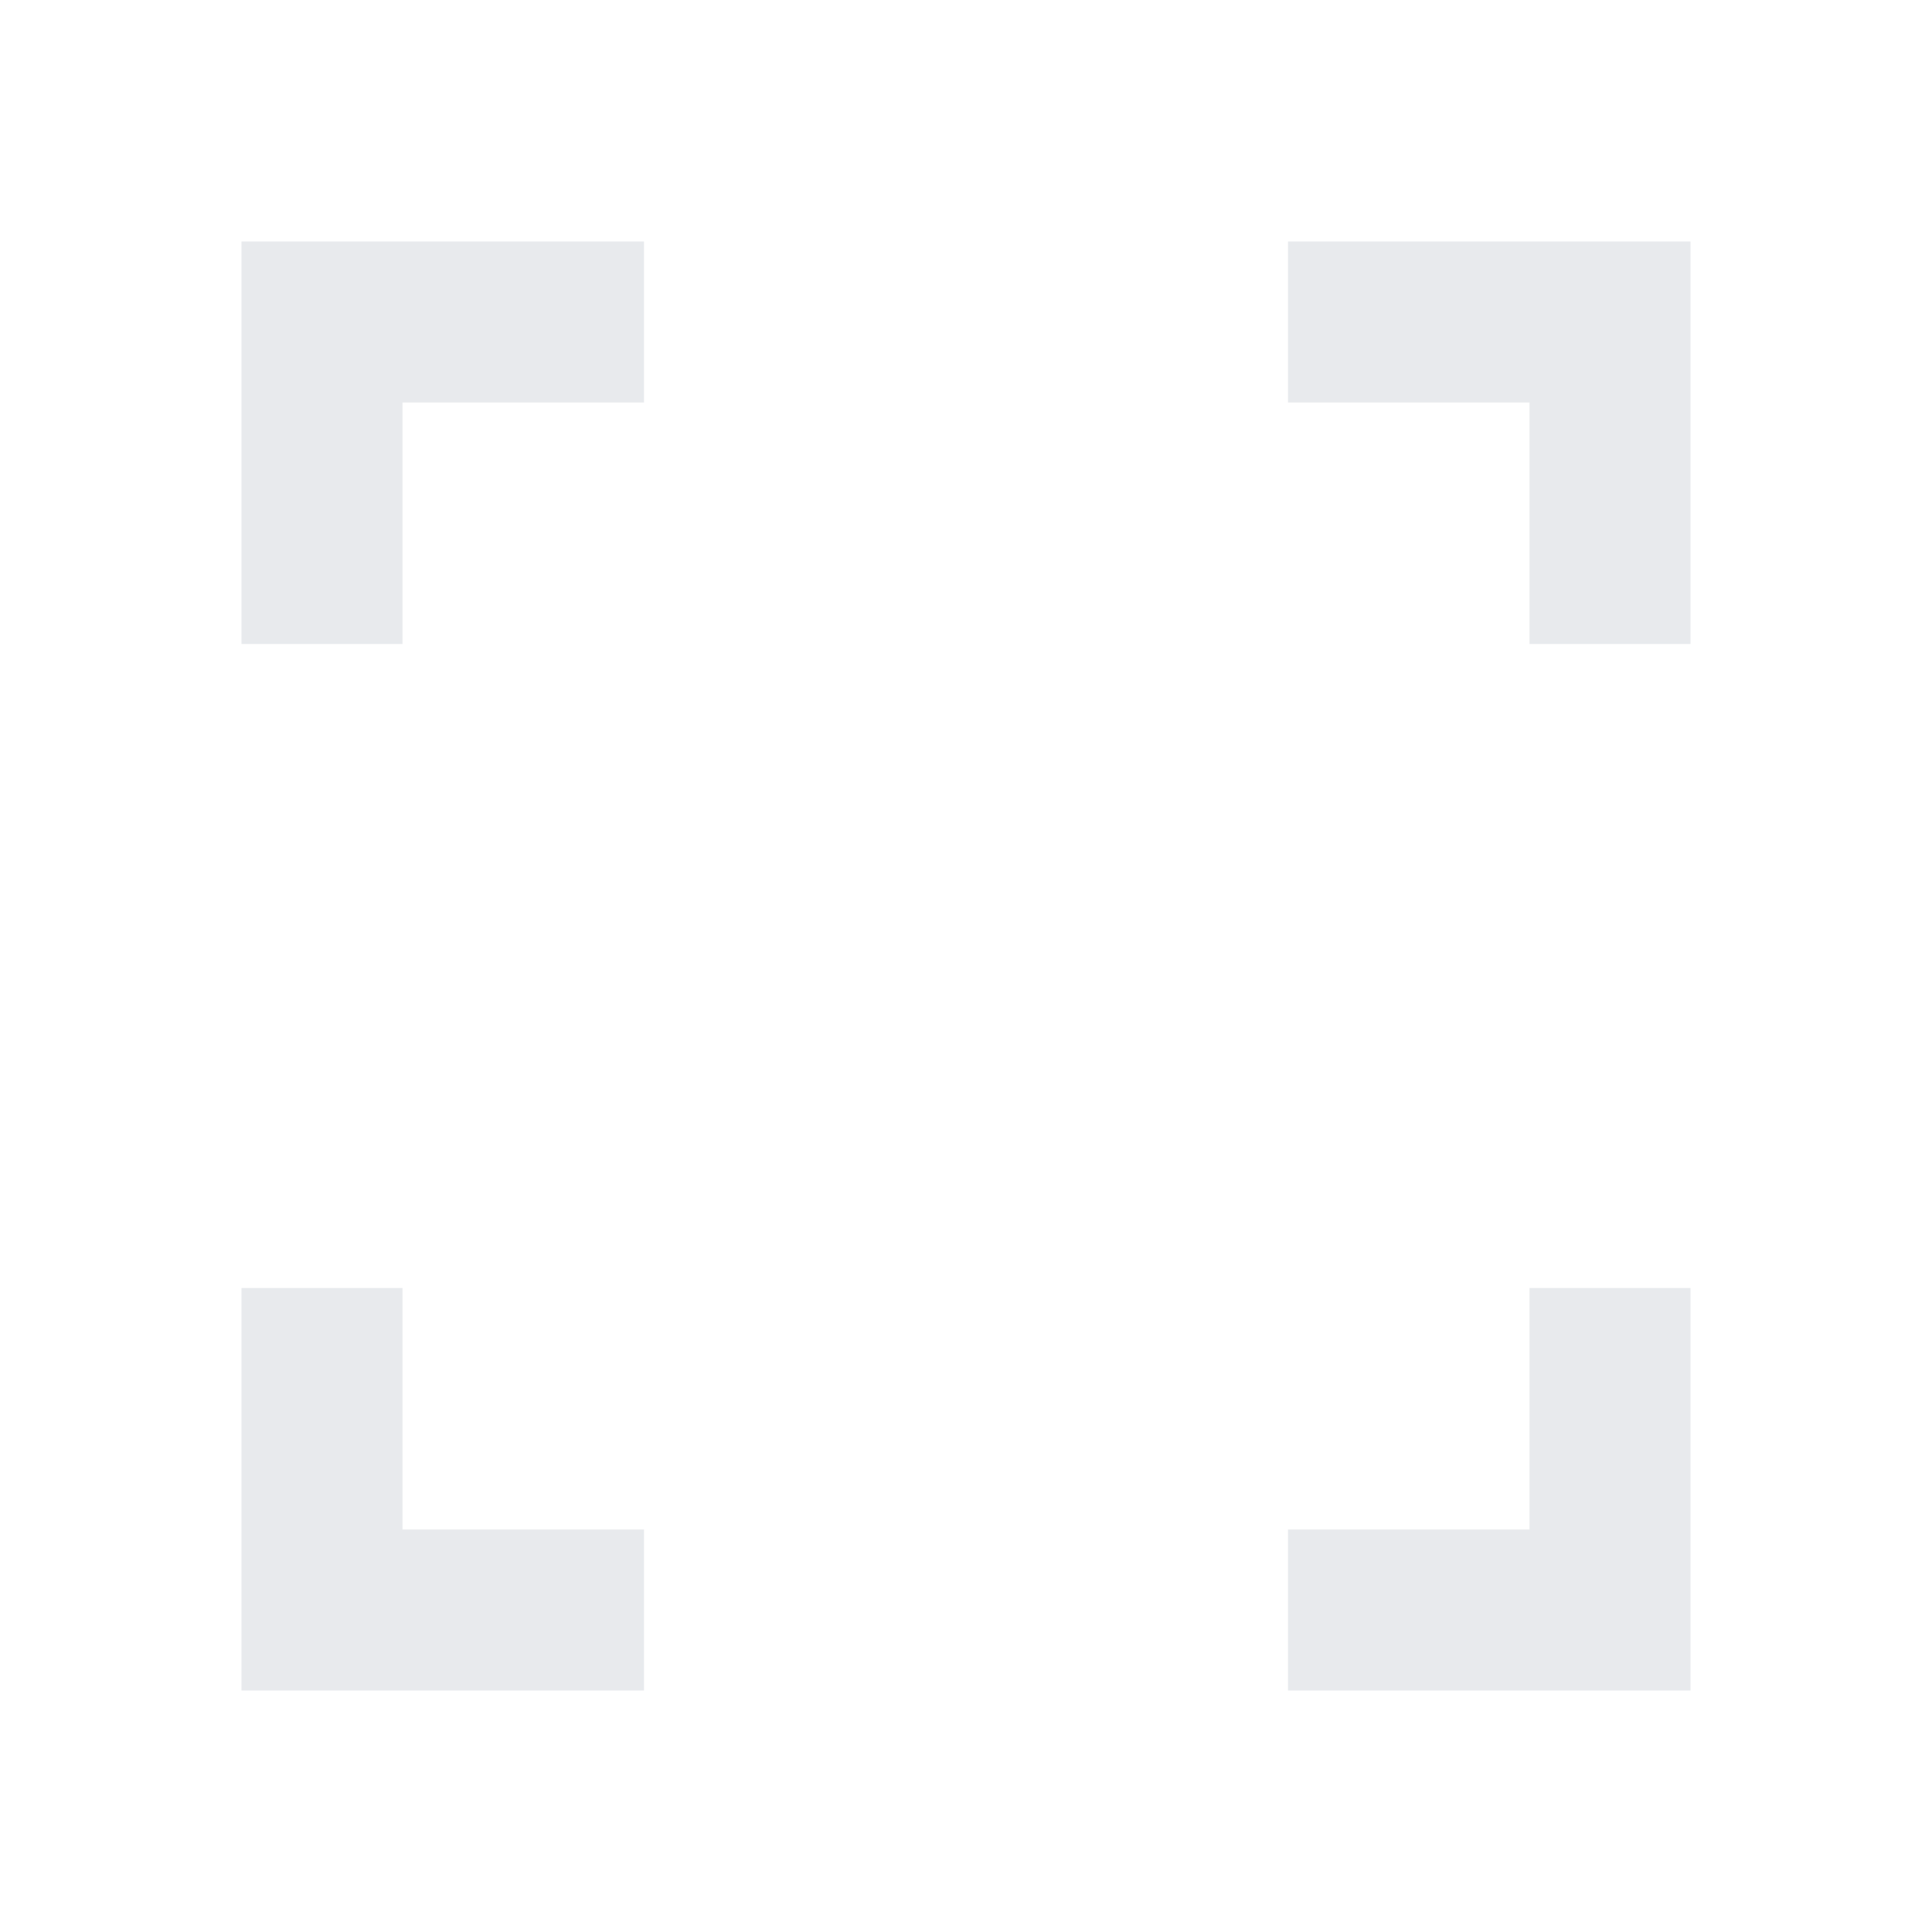
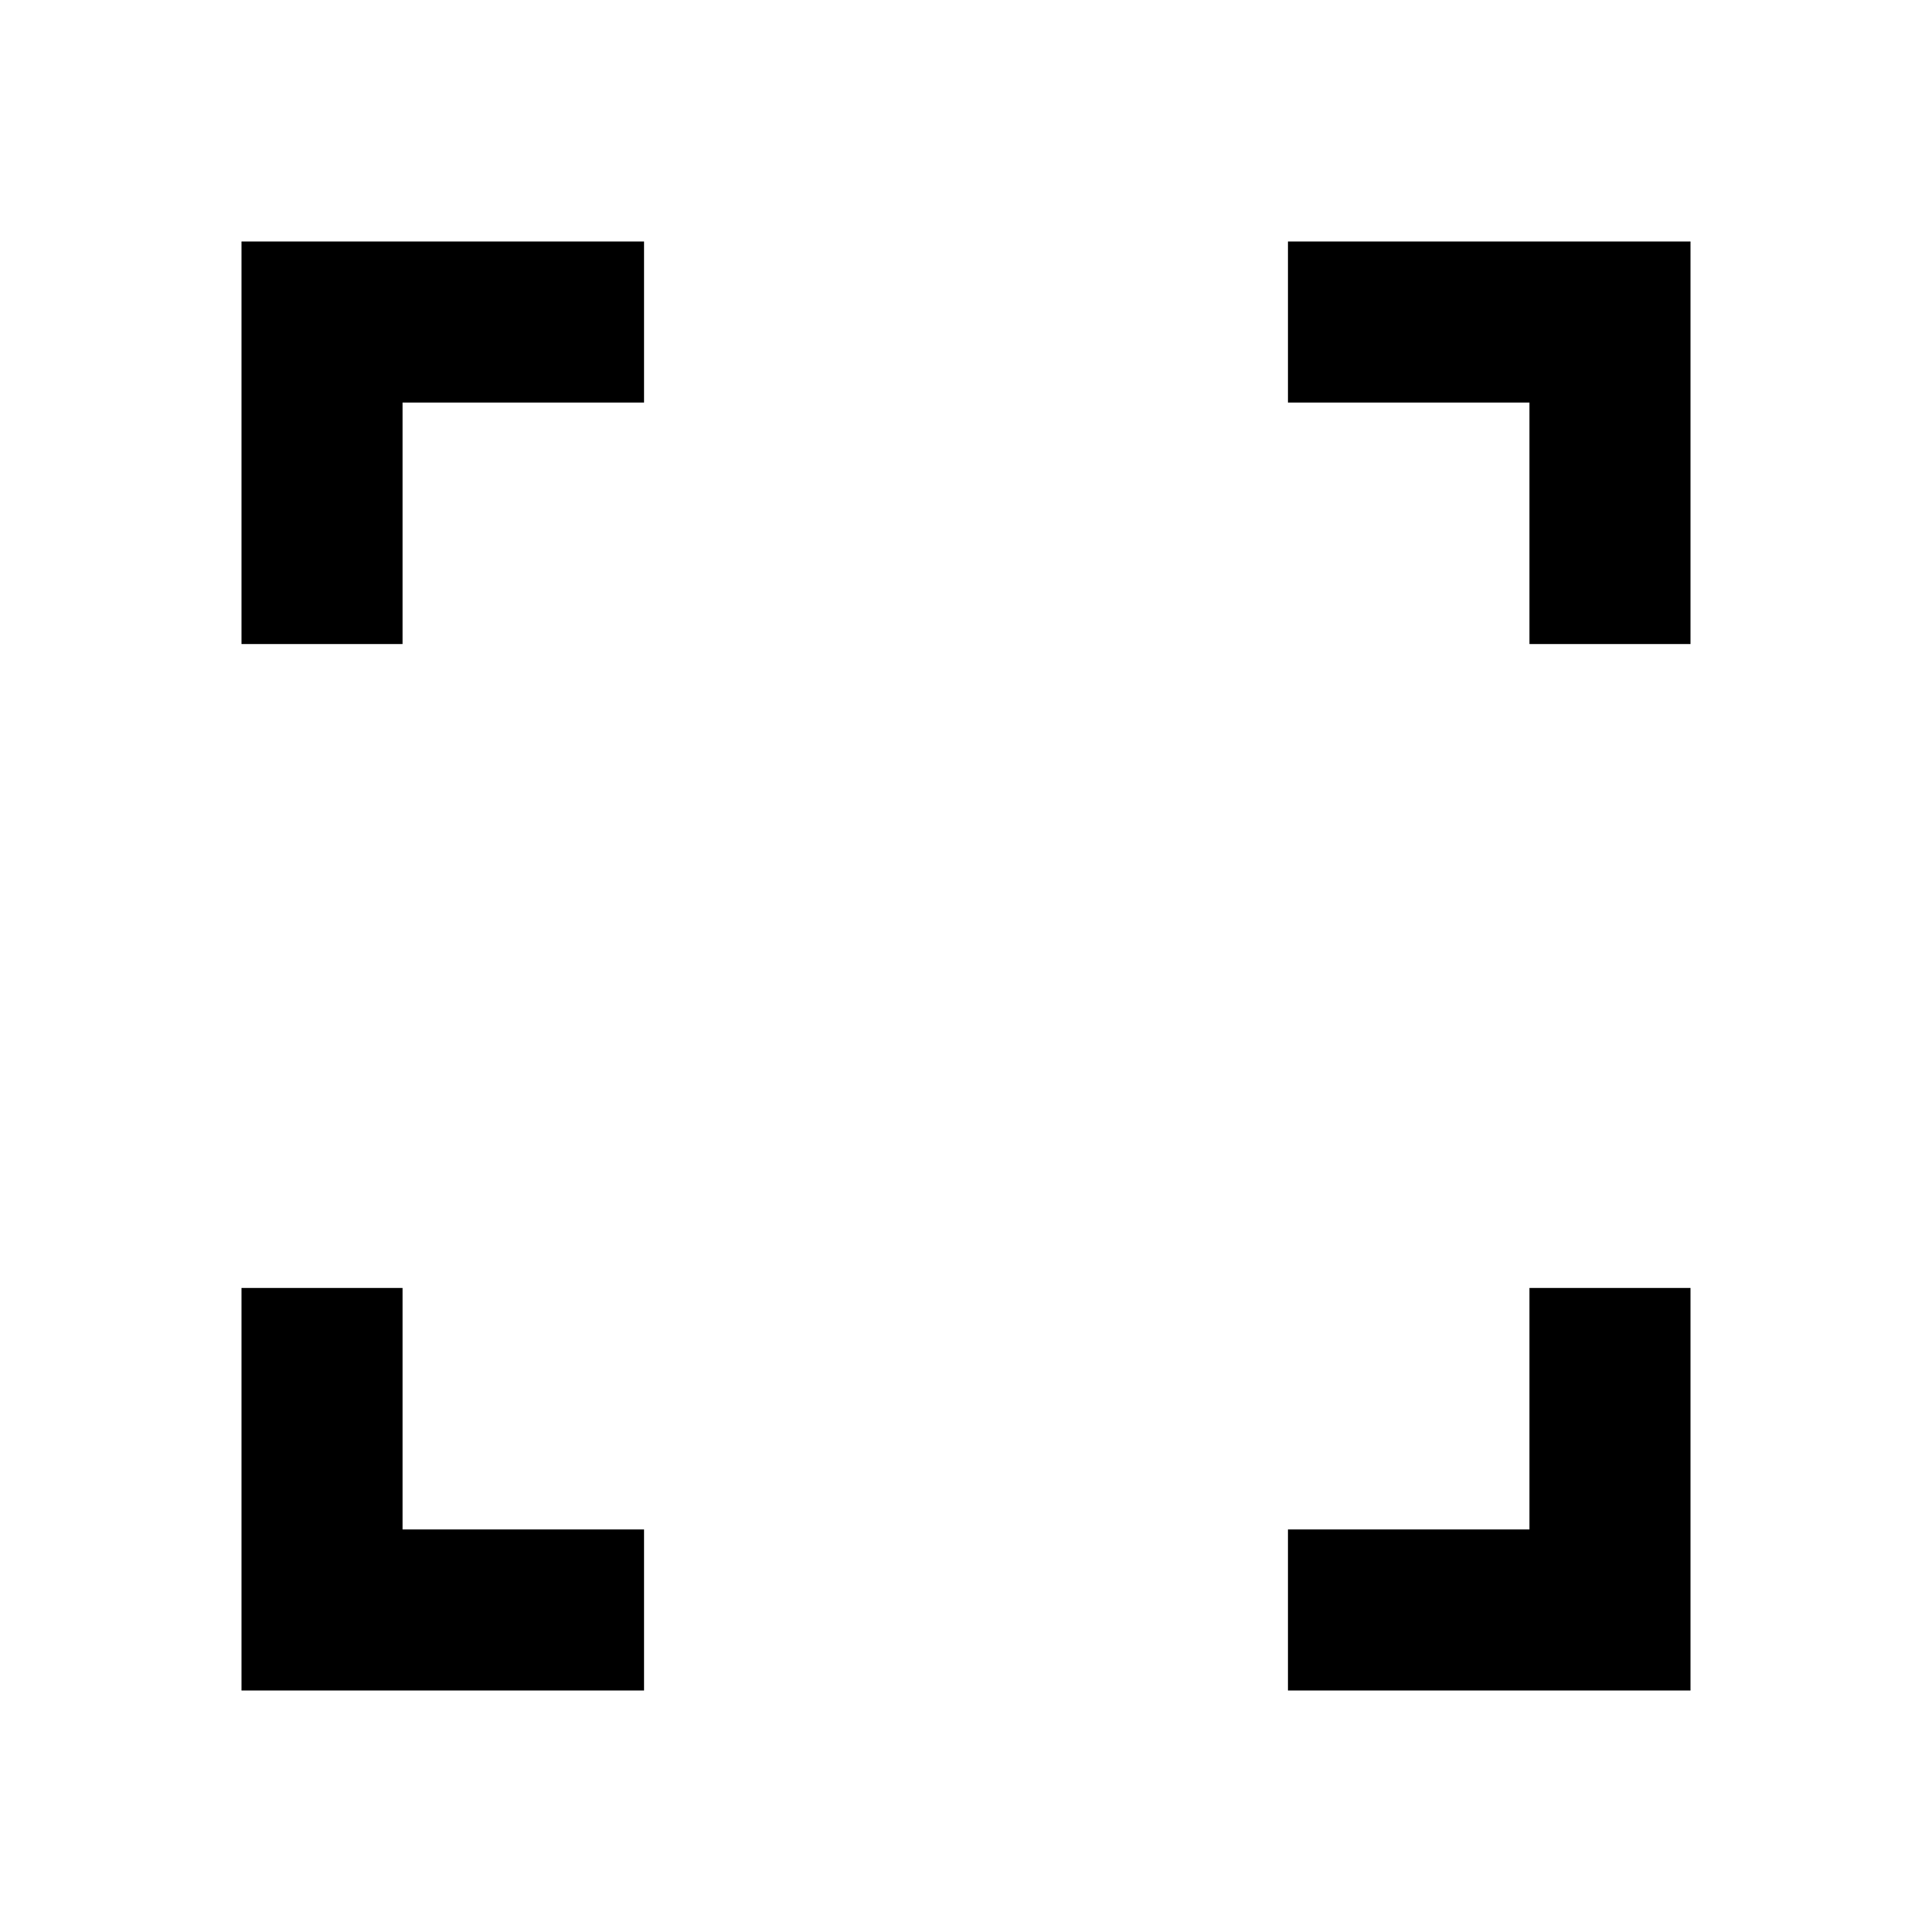
- <svg xmlns="http://www.w3.org/2000/svg" height="24px" viewBox="0 -960 960 960" width="24px" fill="#e8eaed">
+ <svg xmlns="http://www.w3.org/2000/svg" height="24px" viewBox="0 -960 960 960" width="24px" fill="black">
  <path d="M120-120v-200h80v120h120v80H120Zm520 0v-80h120v-120h80v200H640ZM120-640v-200h200v80H200v120h-80Zm640 0v-120H640v-80h200v200h-80Z" />
</svg>
